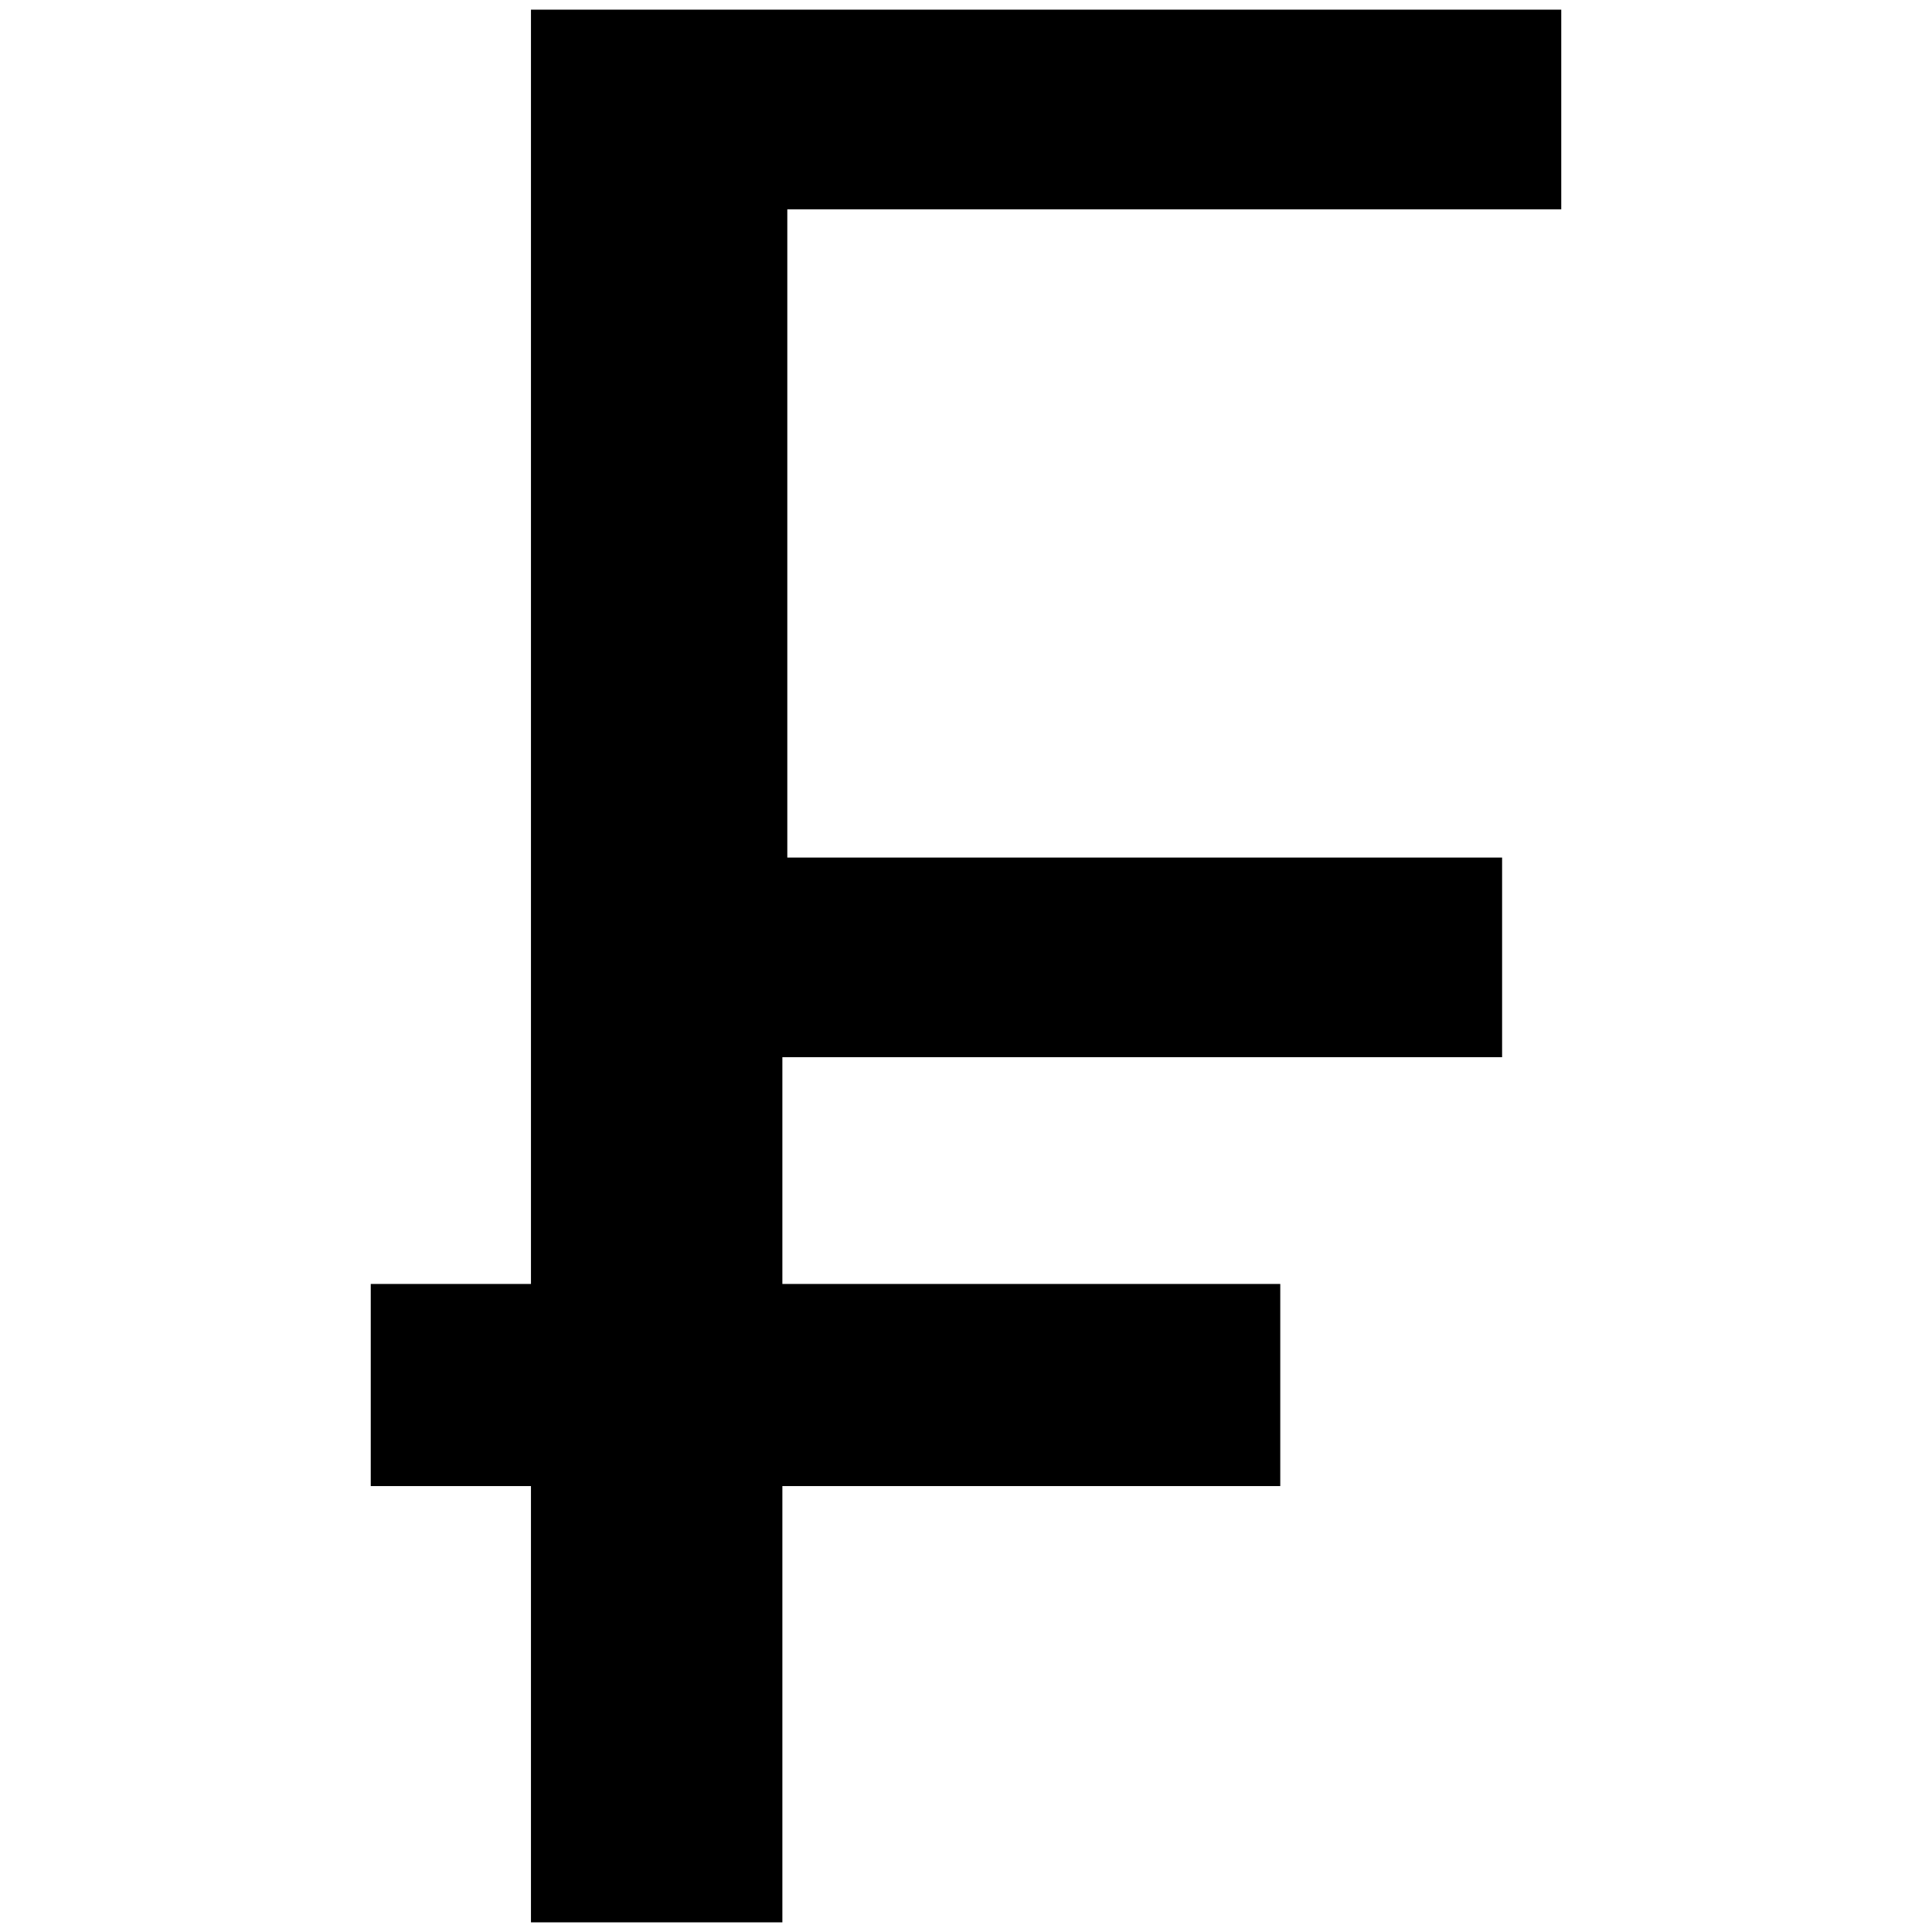
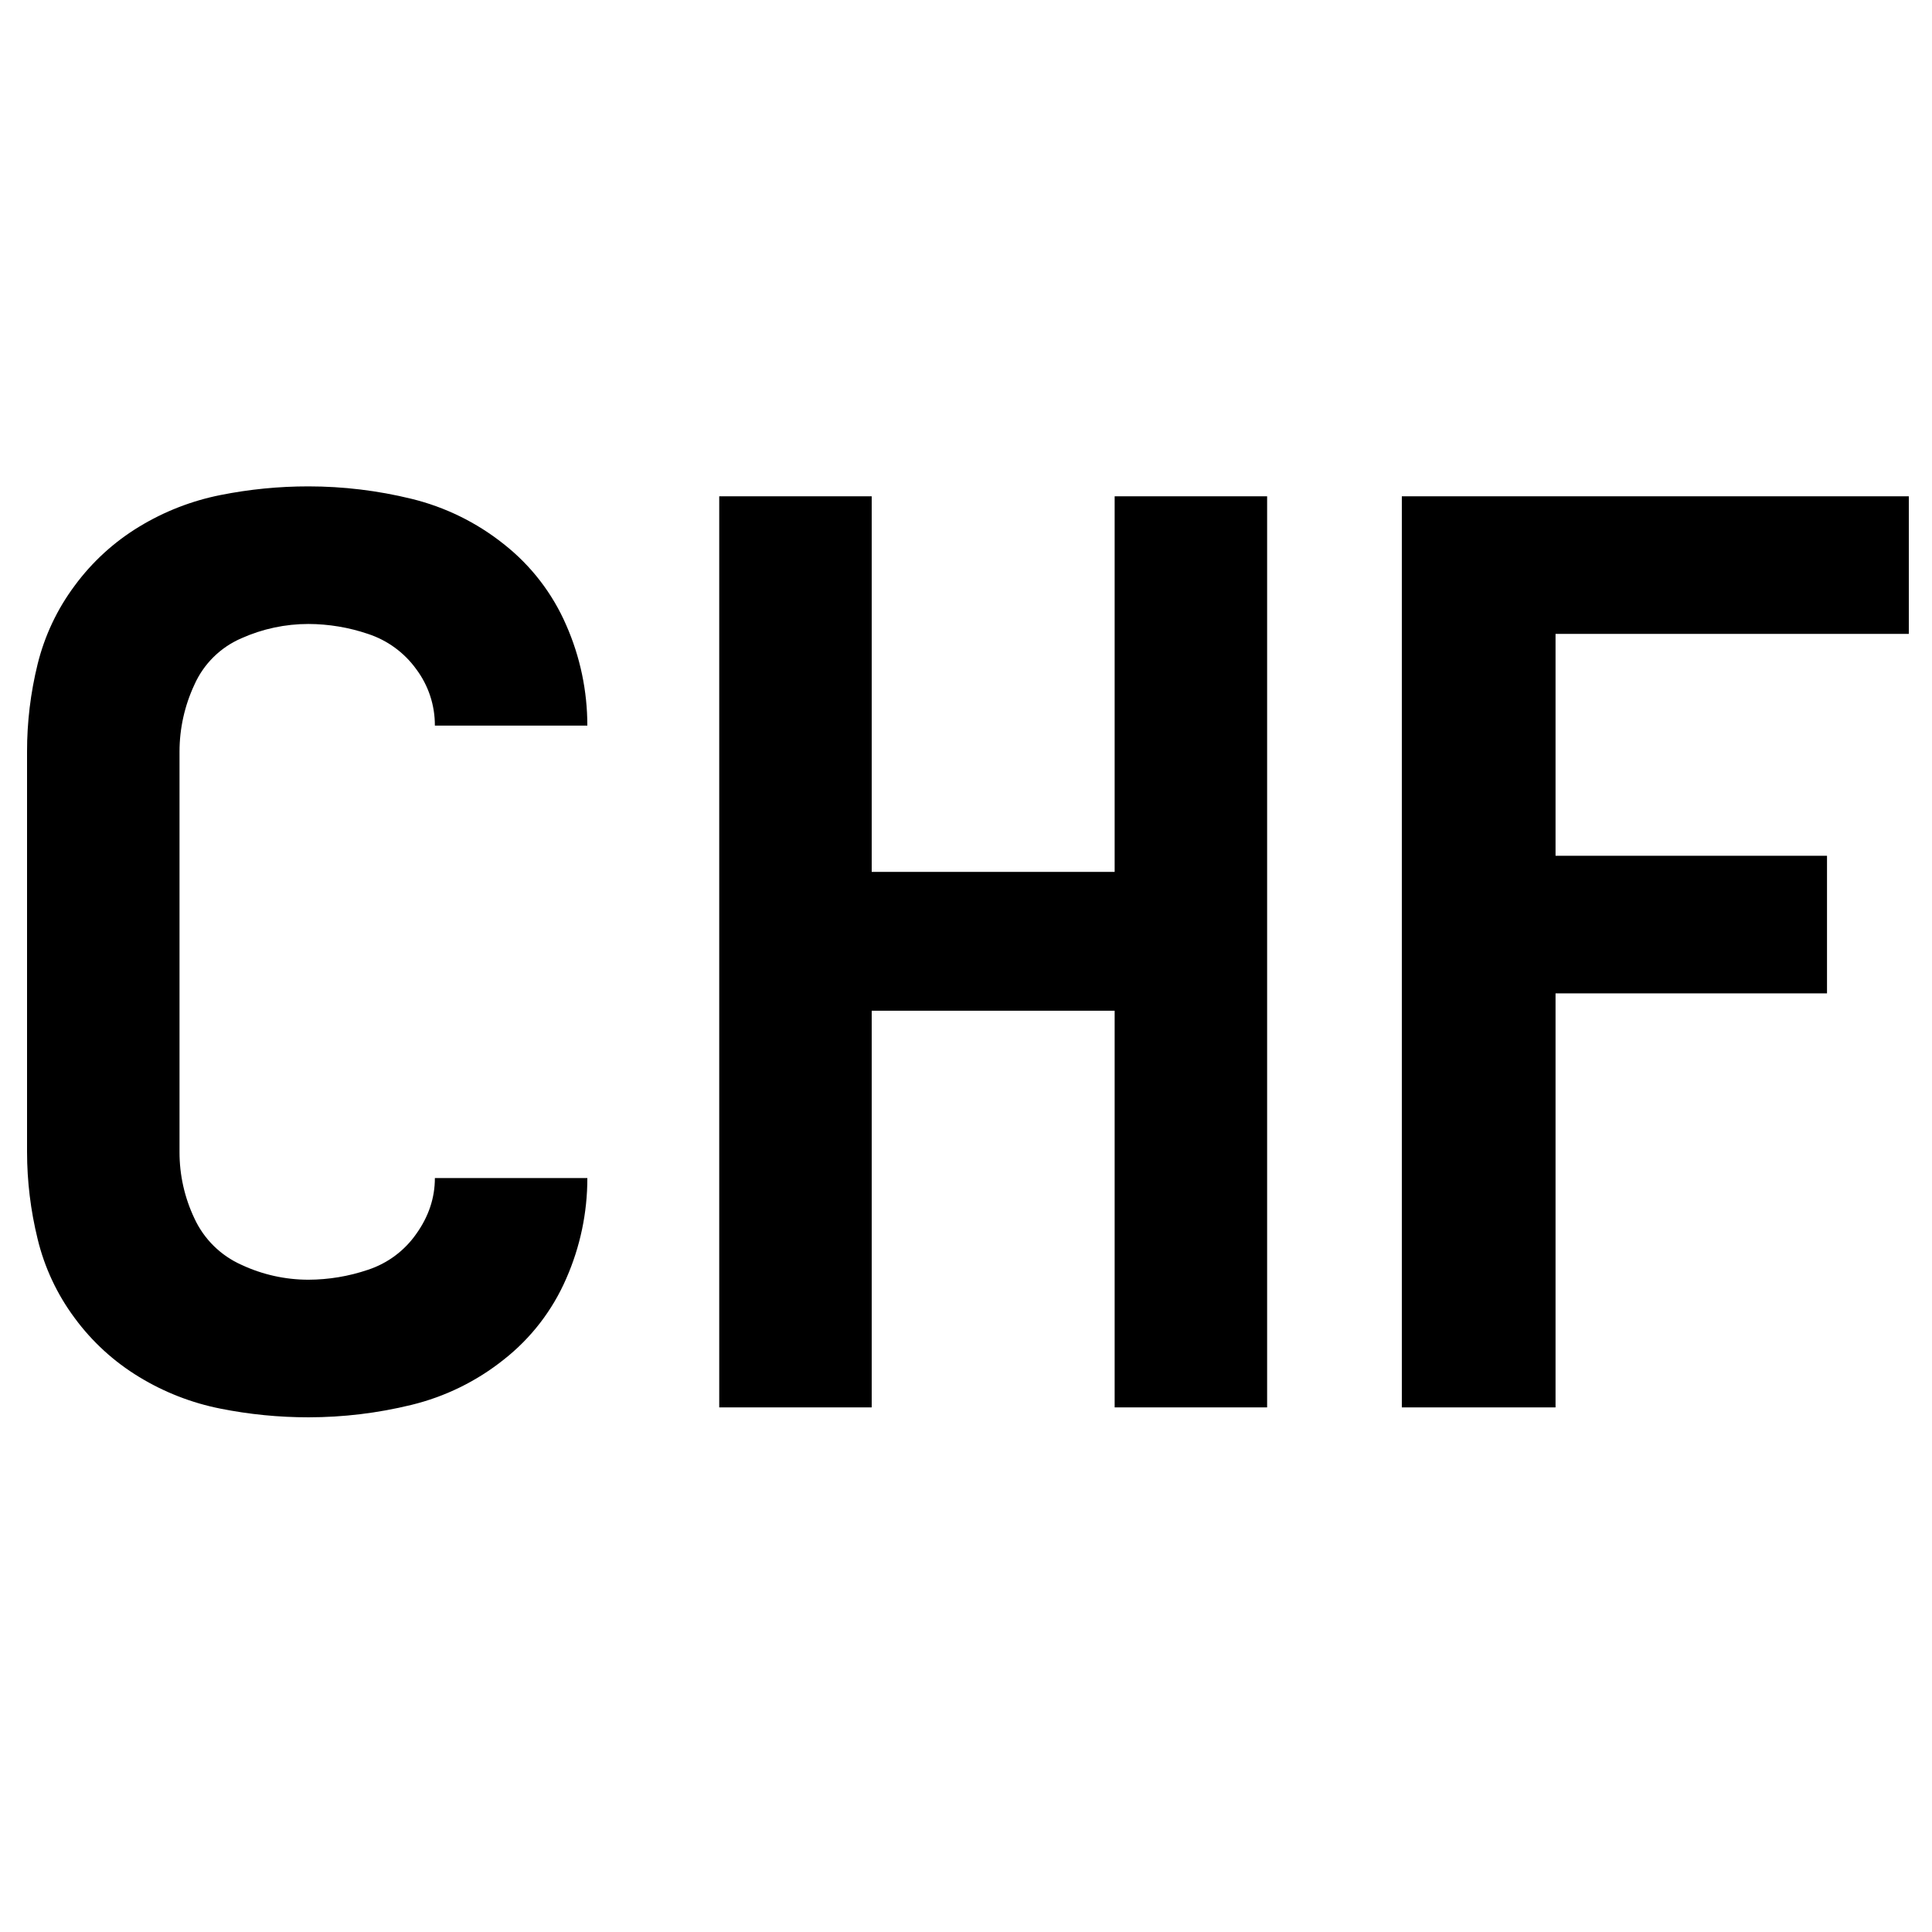
<svg xmlns="http://www.w3.org/2000/svg" viewBox="0 0 1000 1000">
-   <path d="M274.826 5H808.1v103.338H407.507v335.53h369.976v103.338H404.955v117.371h257.707v104.614H404.955v225.813h-130.13V769.191H191.9V664.577h82.926z" />
+   <path d="M114.09,729.106a128.941,128.941,0,0,1-42.025-16.362A115.956,115.956,0,0,1,38.7,682.268a112.826,112.826,0,0,1-19.248-41.062A189.529,189.529,0,0,1,14,596.294V389.055a188.275,188.275,0,0,1,5.453-45.233A113.188,113.188,0,0,1,38.7,303.08,116.254,116.254,0,0,1,72.065,272.6a129.432,129.432,0,0,1,42.025-16.361,232.231,232.231,0,0,1,45.554-4.491,224.366,224.366,0,0,1,53.253,6.416,123.528,123.528,0,0,1,47.8,23.419,107.807,107.807,0,0,1,32.4,42.024,128.81,128.81,0,0,1,10.907,51.971H225.088a48.314,48.314,0,0,0-9.624-29.194A49.916,49.916,0,0,0,190.441,328.1a96.964,96.964,0,0,0-30.8-5.133A84.862,84.862,0,0,0,125,330.348a46.99,46.99,0,0,0-24.381,24.06,81.837,81.837,0,0,0-7.7,34.647V596.294a79.67,79.67,0,0,0,7.7,34.325A48.563,48.563,0,0,0,125,654.679a81.757,81.757,0,0,0,34.647,7.7,96.712,96.712,0,0,0,30.8-5.133,49.2,49.2,0,0,0,25.023-18.607q9.624-13.473,9.624-28.872h78.917a128.805,128.805,0,0,1-10.907,51.97,107.73,107.73,0,0,1-32.4,42.025,123.263,123.263,0,0,1-47.8,23.419,224.366,224.366,0,0,1-53.253,6.416A232.231,232.231,0,0,1,114.09,729.106Z" />
+   <path d="M372.272,256.885H451.19V451.291H576.943V256.885H655.86V728.464H576.943V523.15H451.19V728.464H372.272Z" />
+   <path d="M725.585,256.885H988V328.1H805.143V442.95H945.655v71.218H805.143v214.3H725.585Z" />
</svg>
